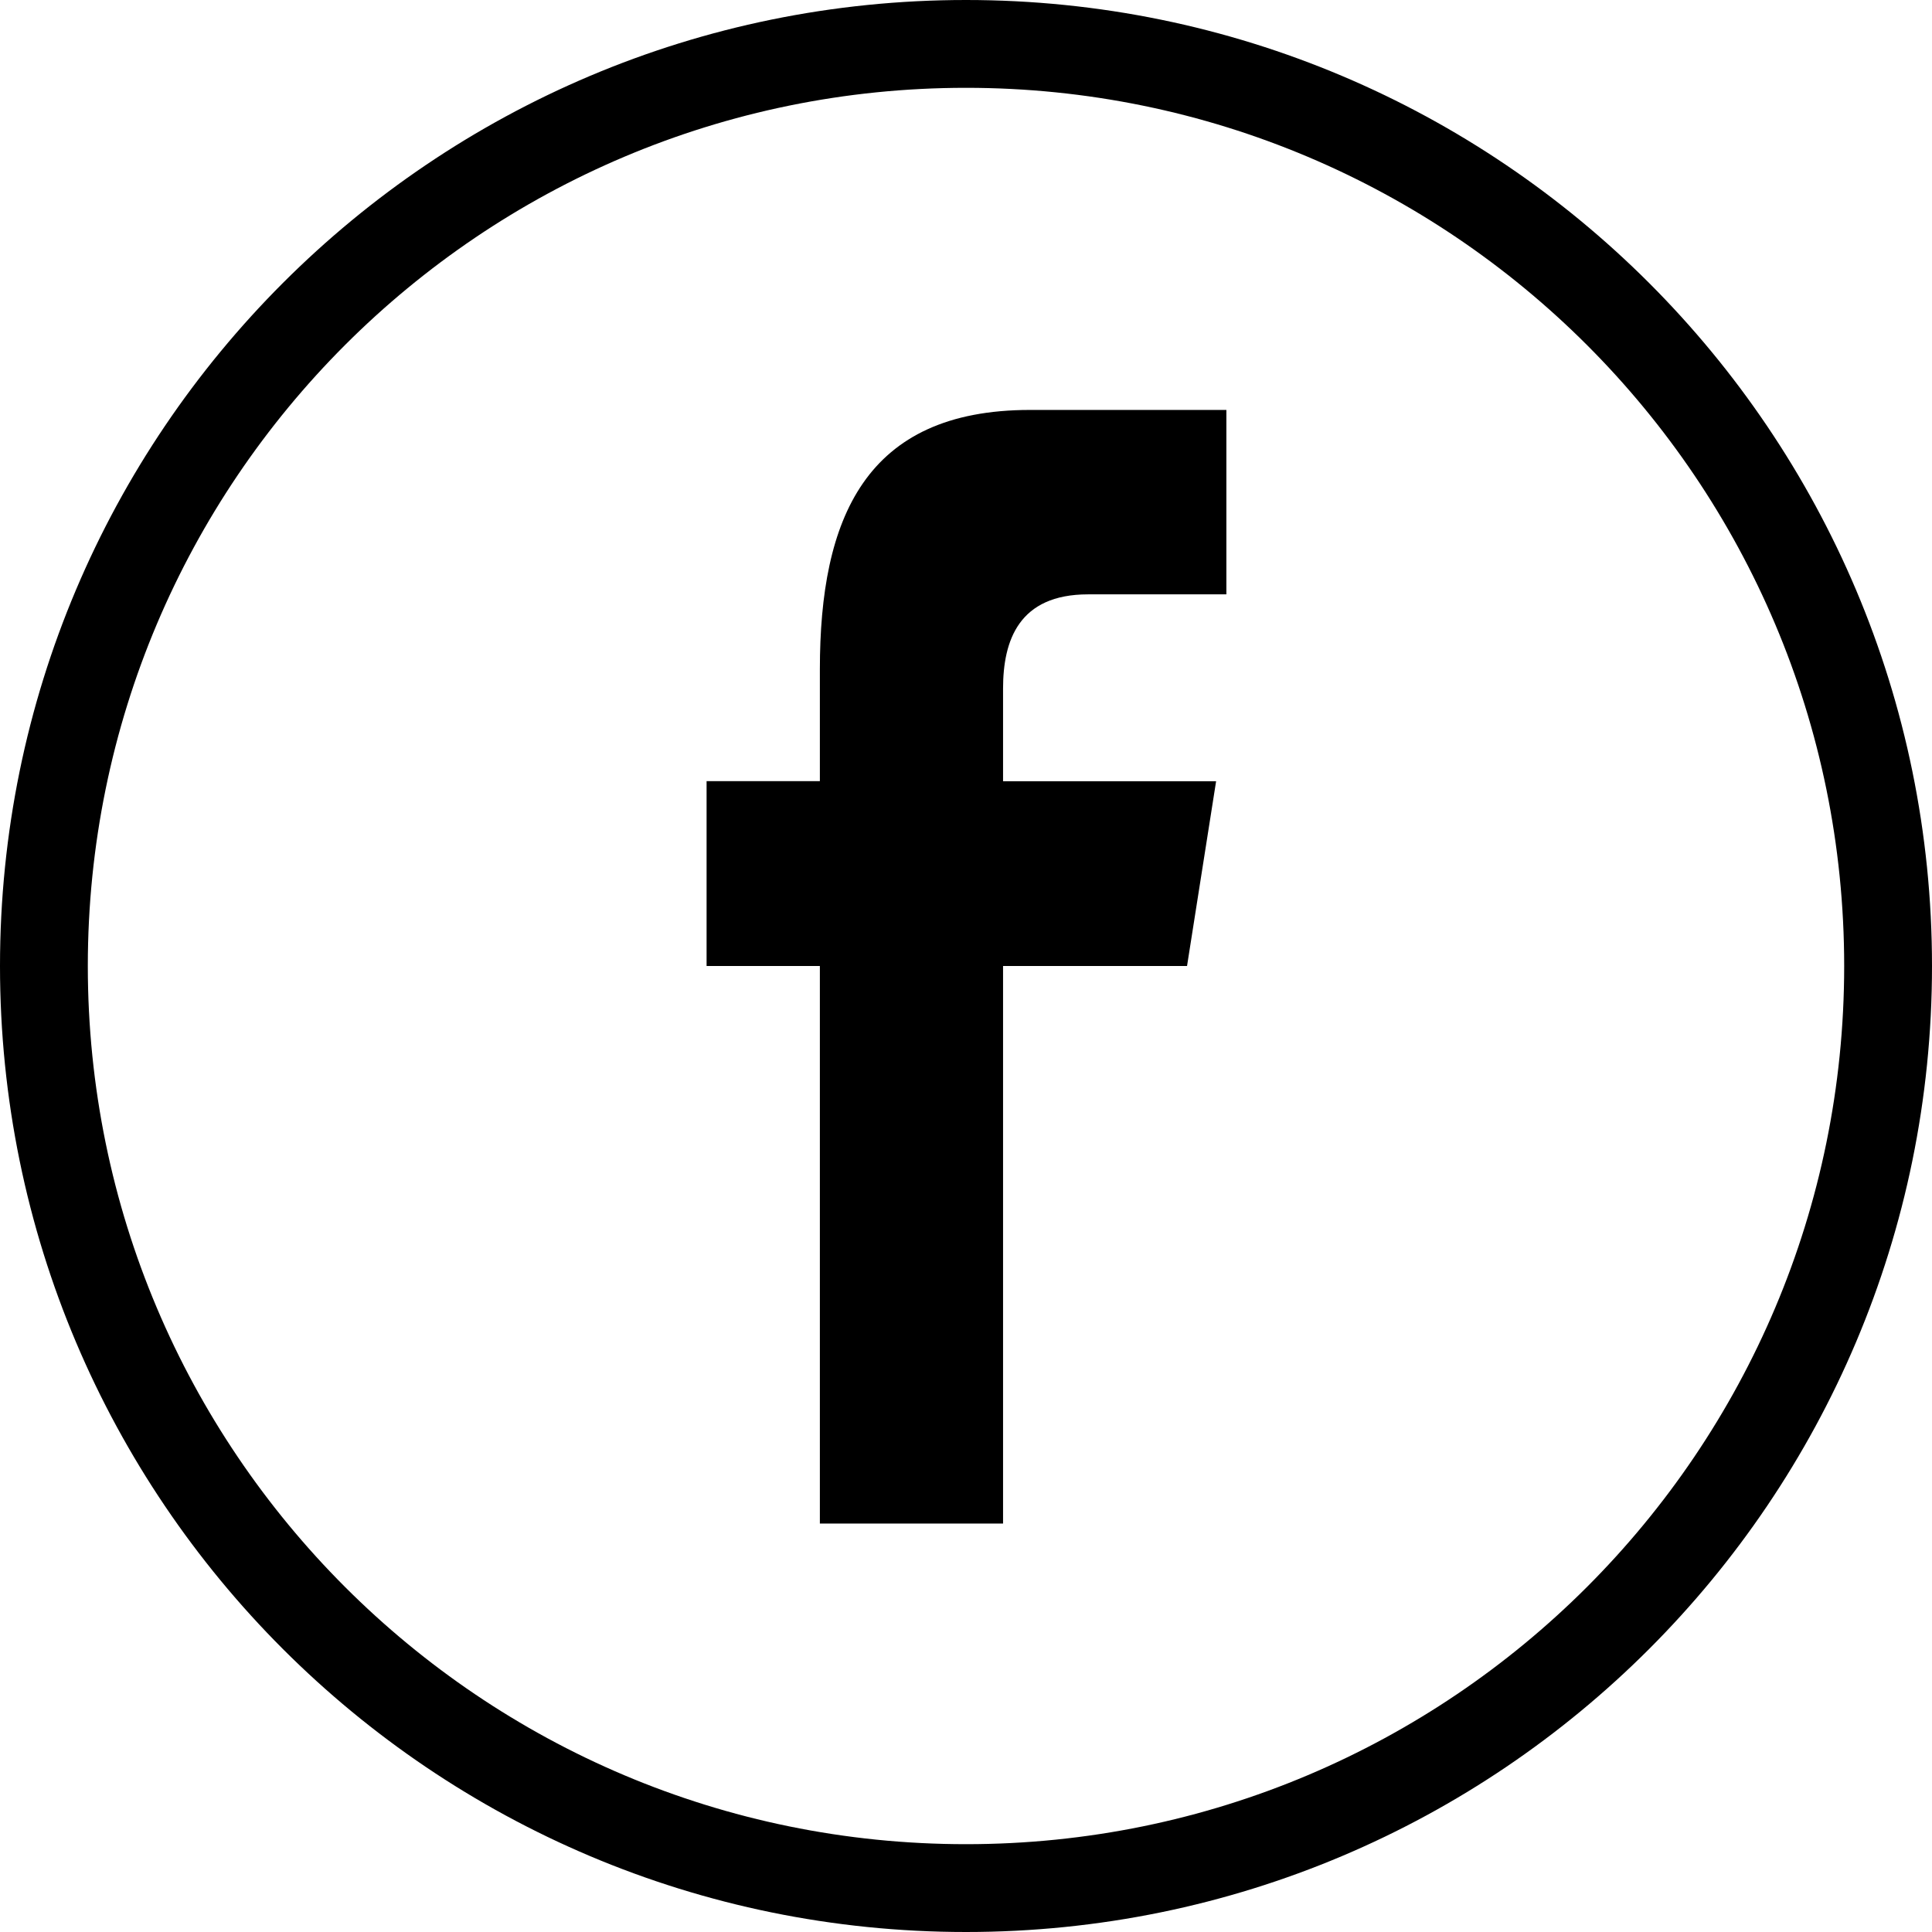
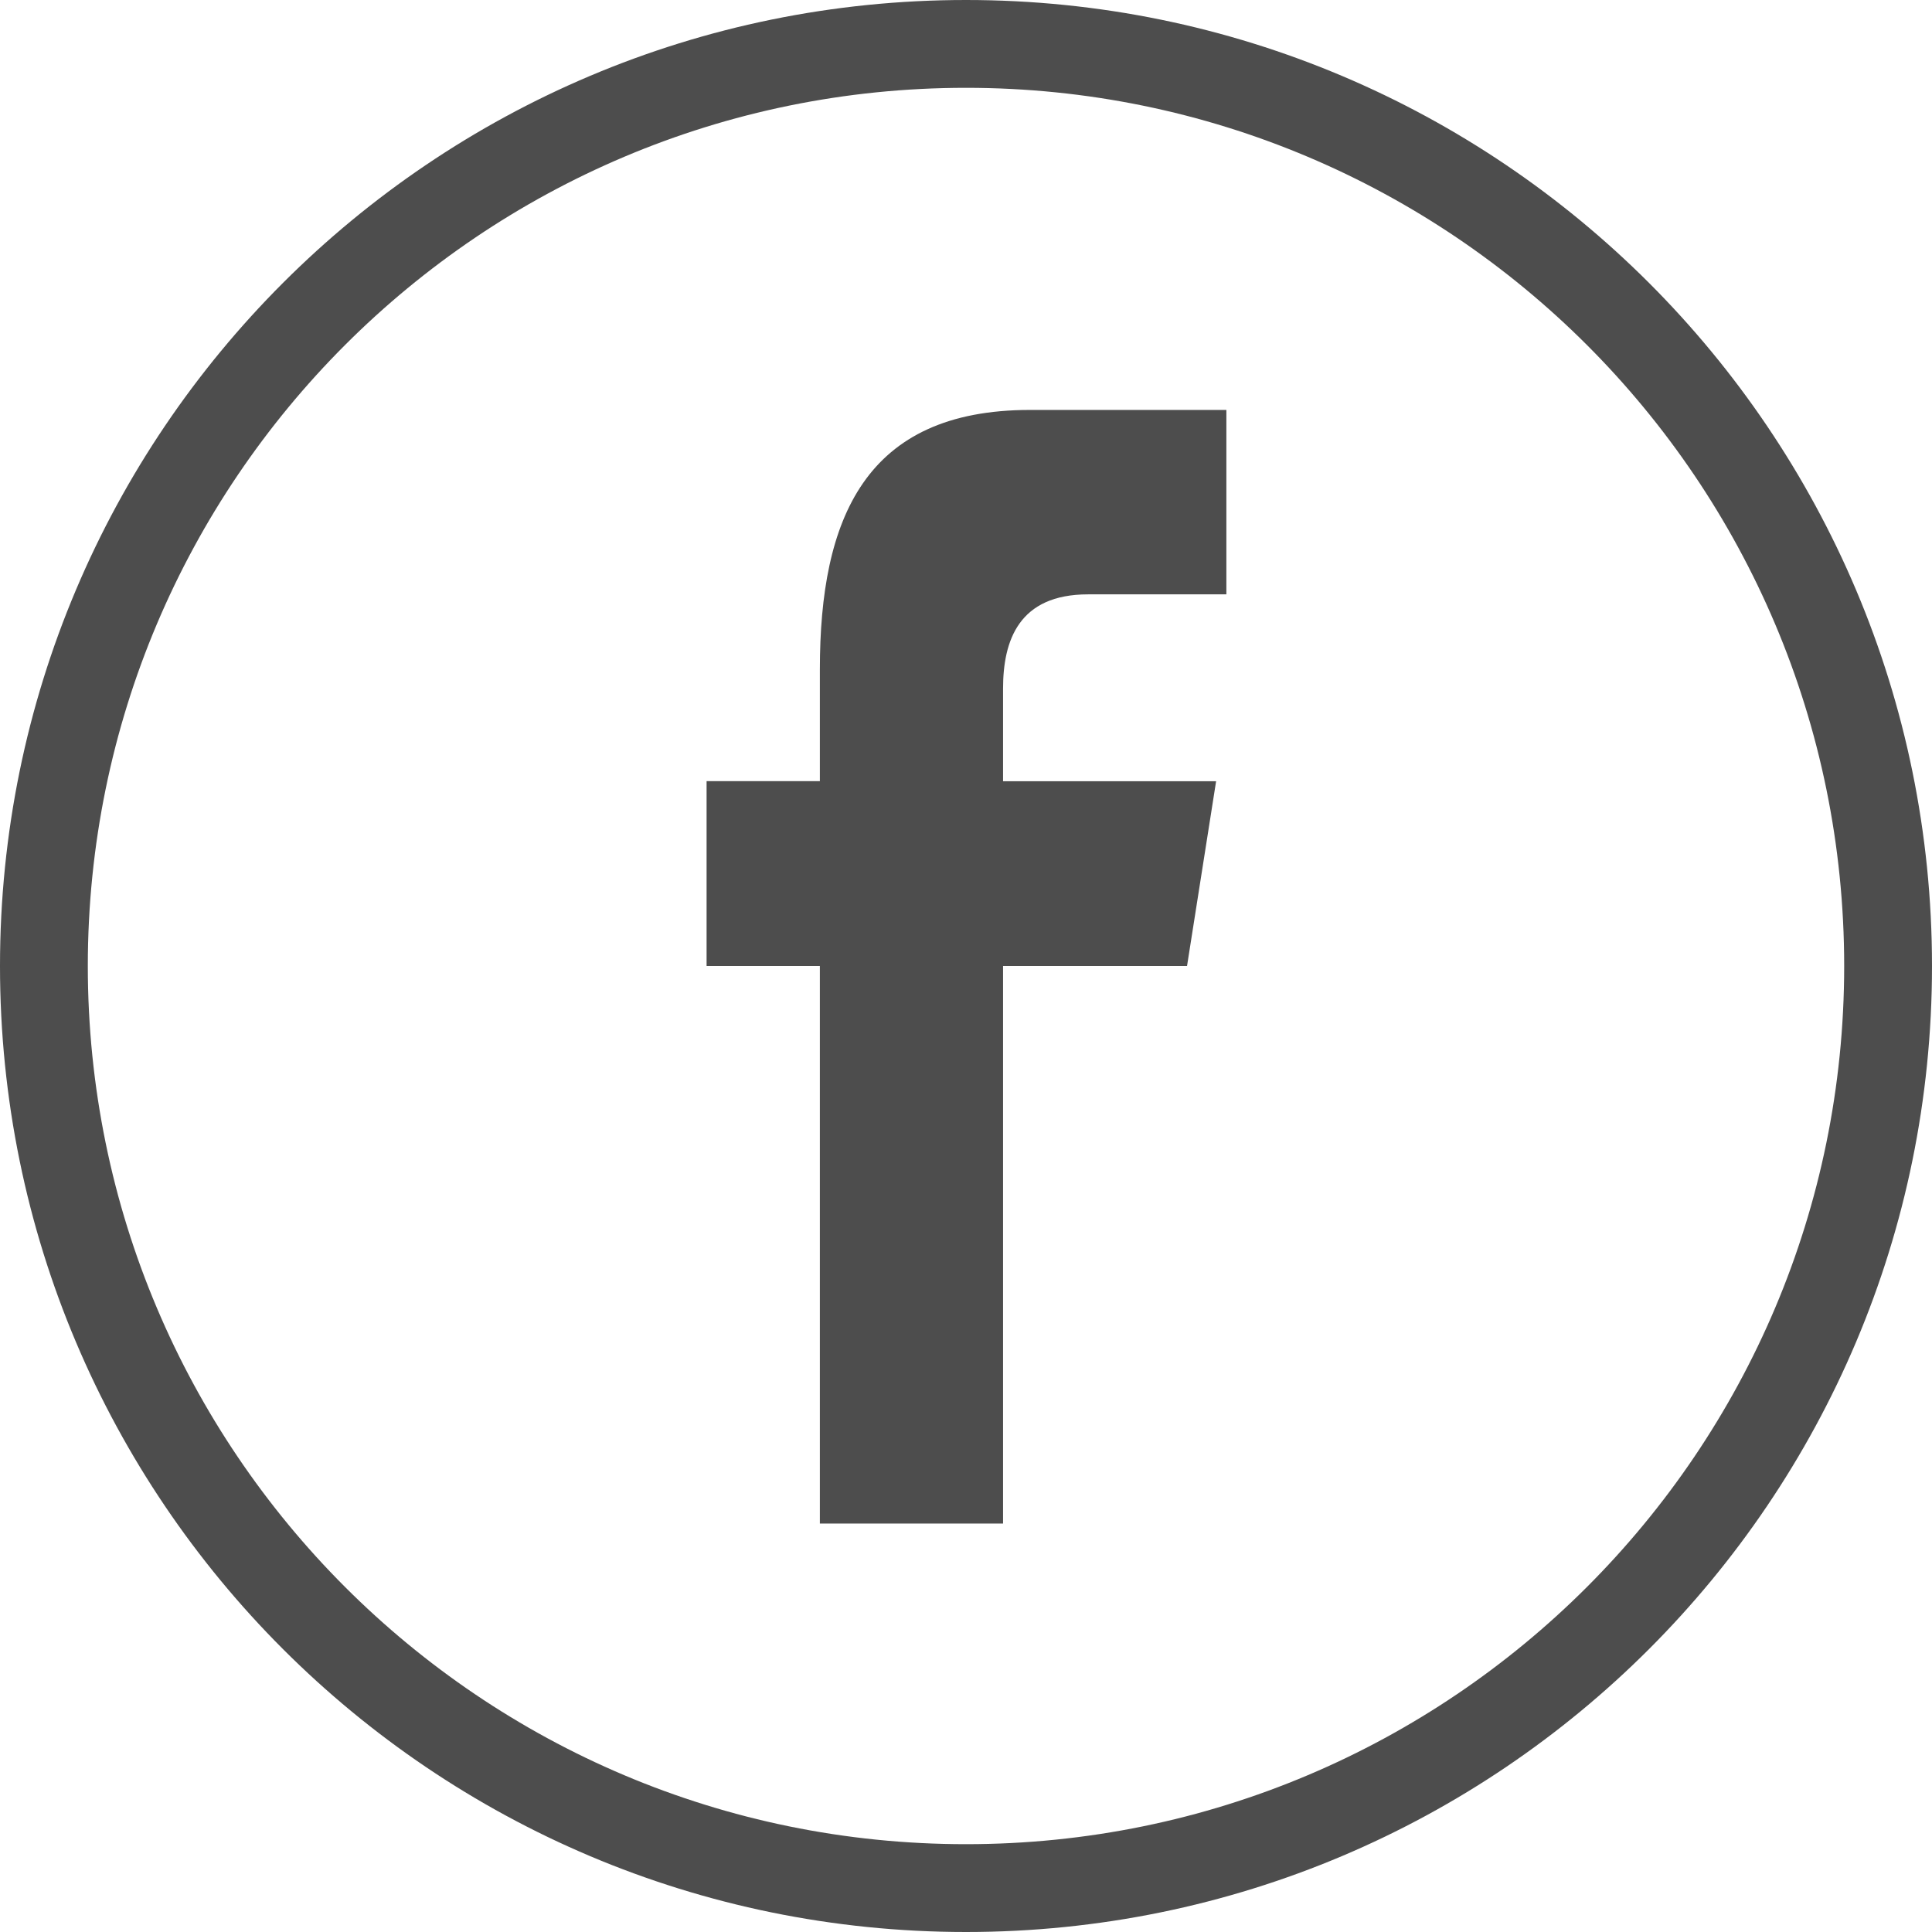
<svg xmlns="http://www.w3.org/2000/svg" version="1.1" id="Capa_1" x="0px" y="0px" width="612px" height="612px" viewBox="0 0 612 612" style="enable-background:new 0 0 612 612;" xml:space="preserve">
-   <g>
-     <g>
-       <path d="M612,306C612,137.004,474.995,0,306,0C137.004,0,0,137.004,0,306c0,168.995,137.004,306,306,306    C474.995,612,612,474.995,612,306z M27.818,306C27.818,152.36,152.36,27.818,306,27.818S584.182,152.36,584.182,306    S459.64,584.182,306,584.182S27.818,459.64,27.818,306z" />
-       <path d="M317.739,482.617V306h58.279l9.208-58.529h-67.487v-29.348c0-15.272,5.007-29.849,26.928-29.849h43.813v-58.418h-62.201    c-52.298,0-66.569,34.438-66.569,82.175v35.413h-35.885V306h35.885v176.617H317.739L317.739,482.617z" />
+   <defs id="defs43" />
+   <g id="g3" style="fill:#4d4d4d">
+     <g id="g5" style="fill:#4d4d4d">
+       <path d="M612,306C612,137.004,474.995,0,306,0C137.004,0,0,137.004,0,306c0,168.995,137.004,306,306,306    C474.995,612,612,474.995,612,306z M27.818,306C27.818,152.36,152.36,27.818,306,27.818S584.182,152.36,584.182,306    S459.64,584.182,306,584.182S27.818,459.64,27.818,306z" id="path7" style="fill:#4d4d4d" />
+       <path d="M317.739,482.617V306h58.279l9.208-58.529h-67.487v-29.348c0-15.272,5.007-29.849,26.928-29.849h43.813v-58.418h-62.201    c-52.298,0-66.569,34.438-66.569,82.175v35.413h-35.885V306h35.885v176.617H317.739L317.739,482.617z" id="path9" style="fill:#4d4d4d" />
    </g>
  </g>
-   <g>
- </g>
-   <g>
- </g>
-   <g>
- </g>
-   <g>
- </g>
-   <g>
- </g>
-   <g>
- </g>
-   <g>
- </g>
-   <g>
- </g>
-   <g>
- </g>
-   <g>
- </g>
-   <g>
- </g>
-   <g>
- </g>
-   <g>
- </g>
-   <g>
- </g>
-   <g>
- </g>
+   <g id="g11" />
+   <g id="g13" />
+   <g id="g15" />
+   <g id="g17" />
+   <g id="g19" />
+   <g id="g21" />
+   <g id="g23" />
+   <g id="g25" />
+   <g id="g27" />
+   <g id="g29" />
+   <g id="g31" />
+   <g id="g33" />
+   <g id="g35" />
+   <g id="g37" />
+   <g id="g39" />
</svg>
